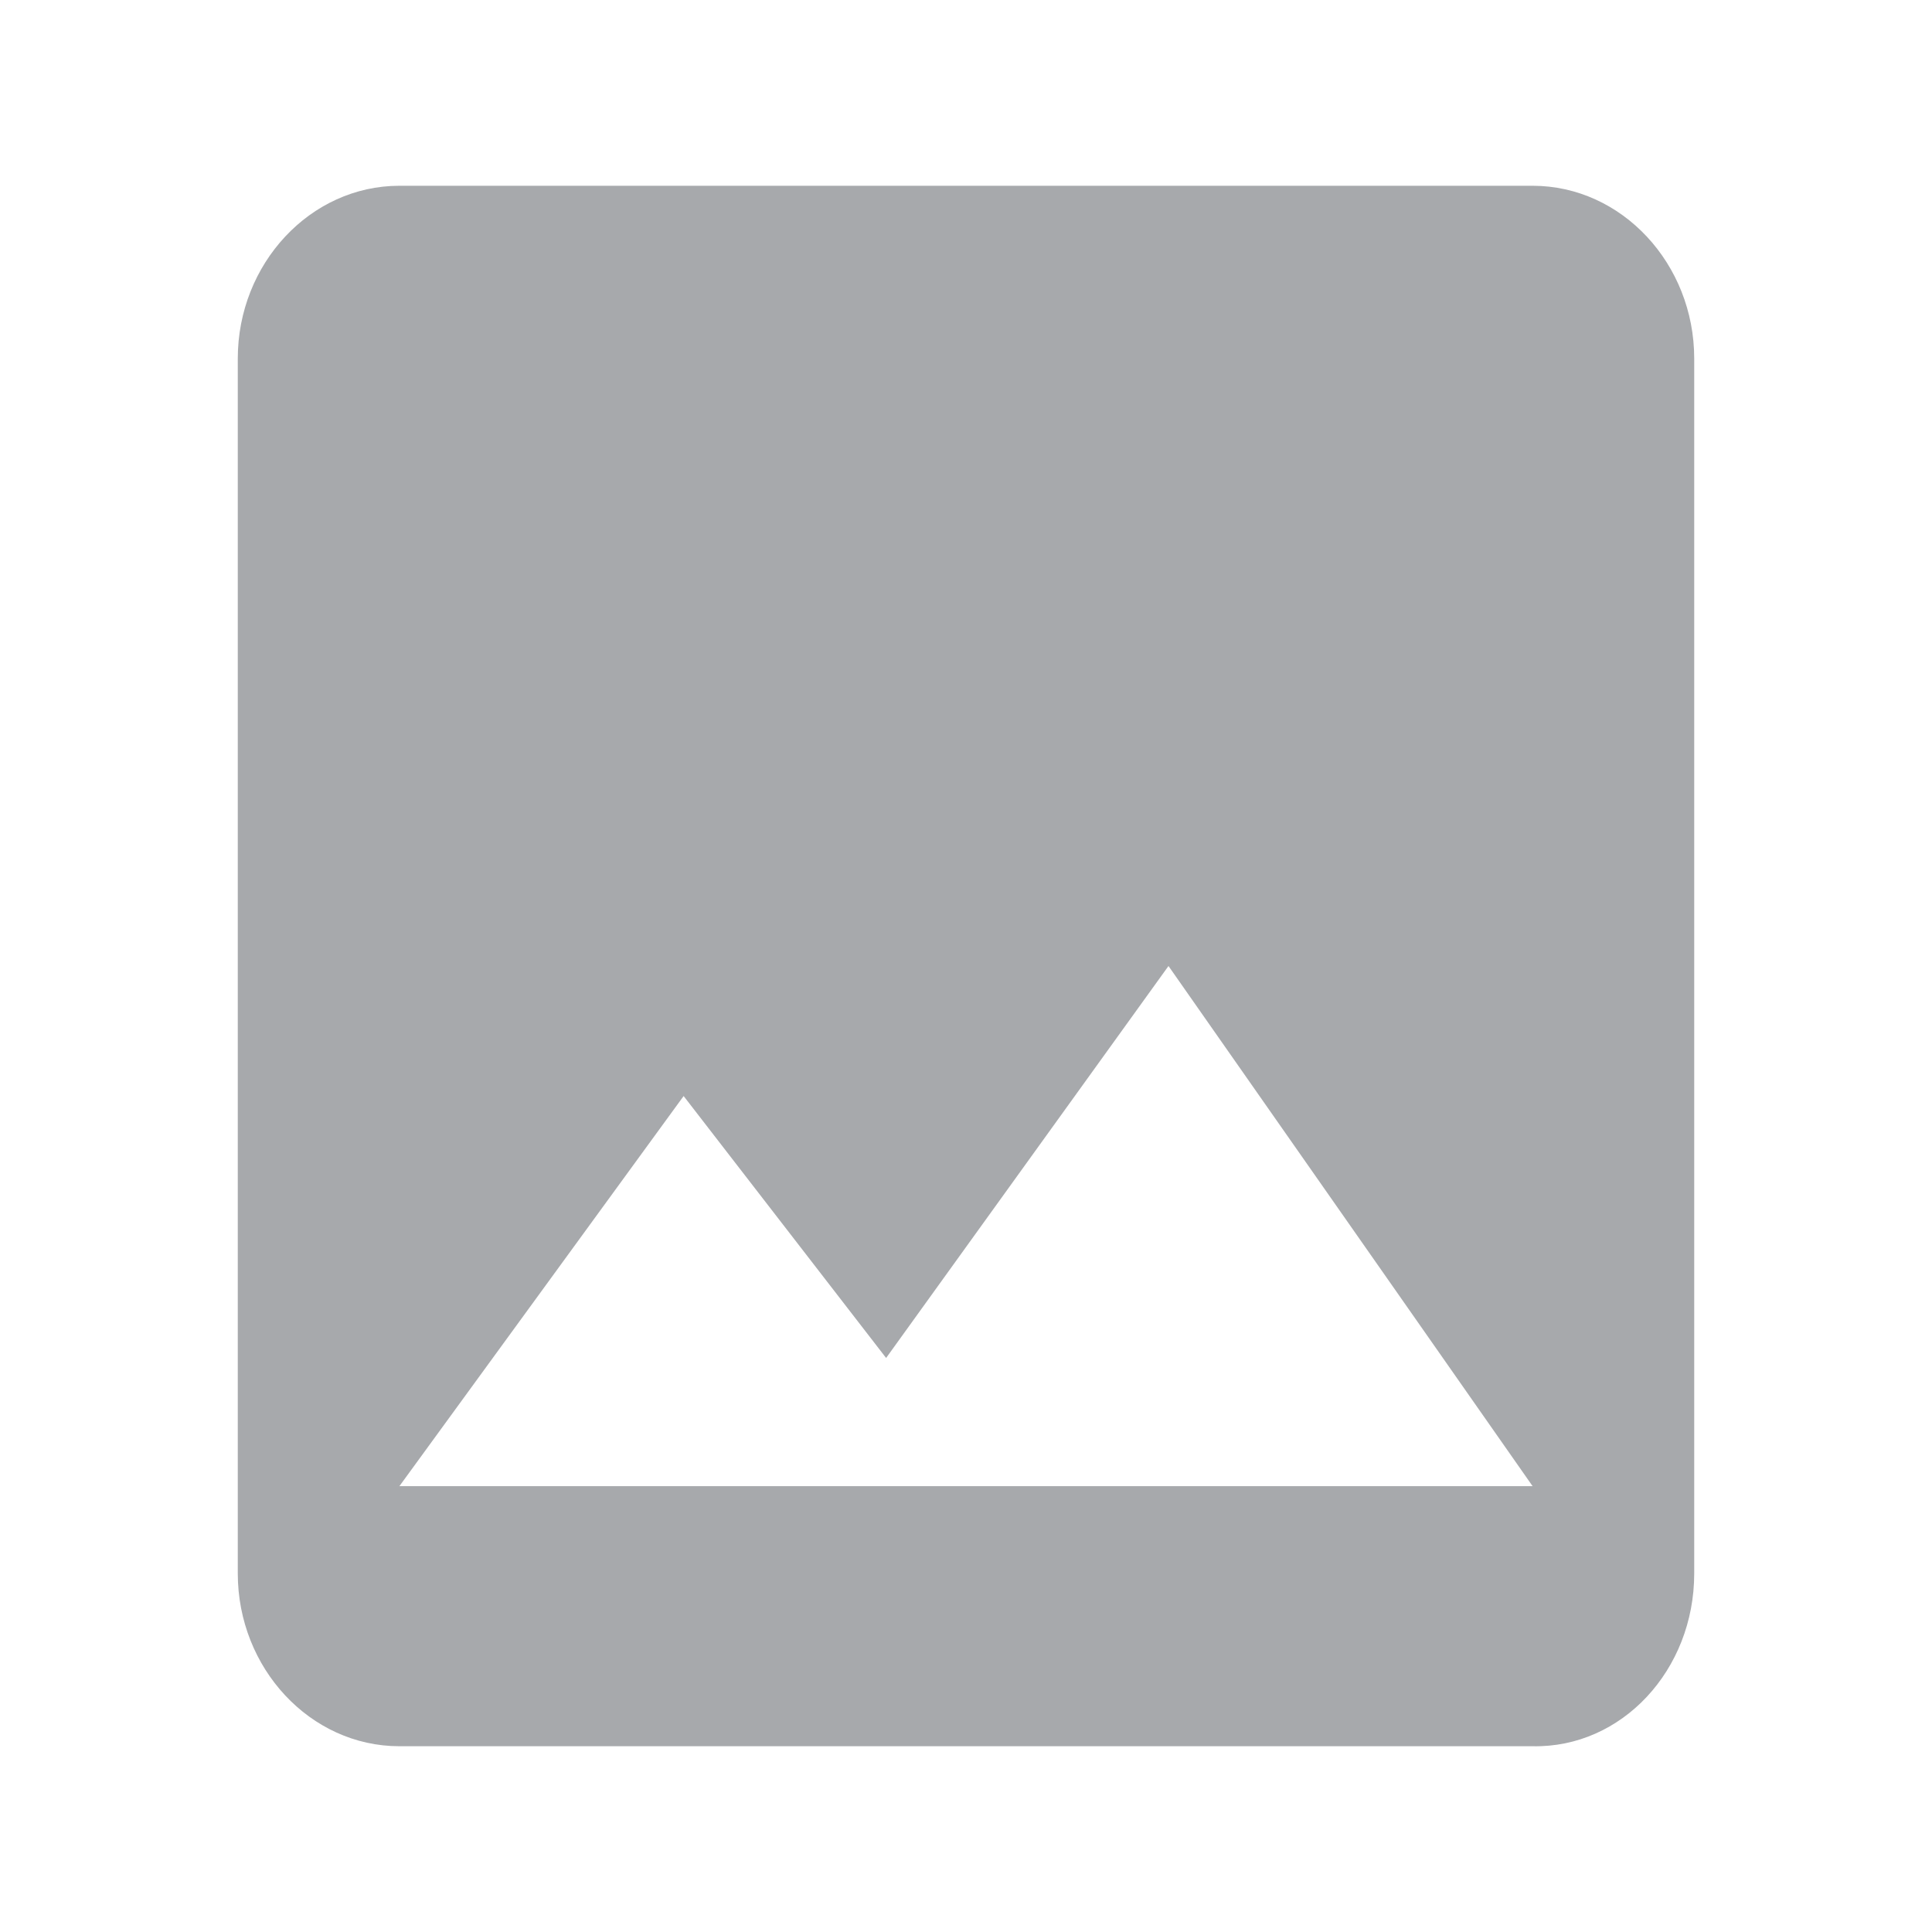
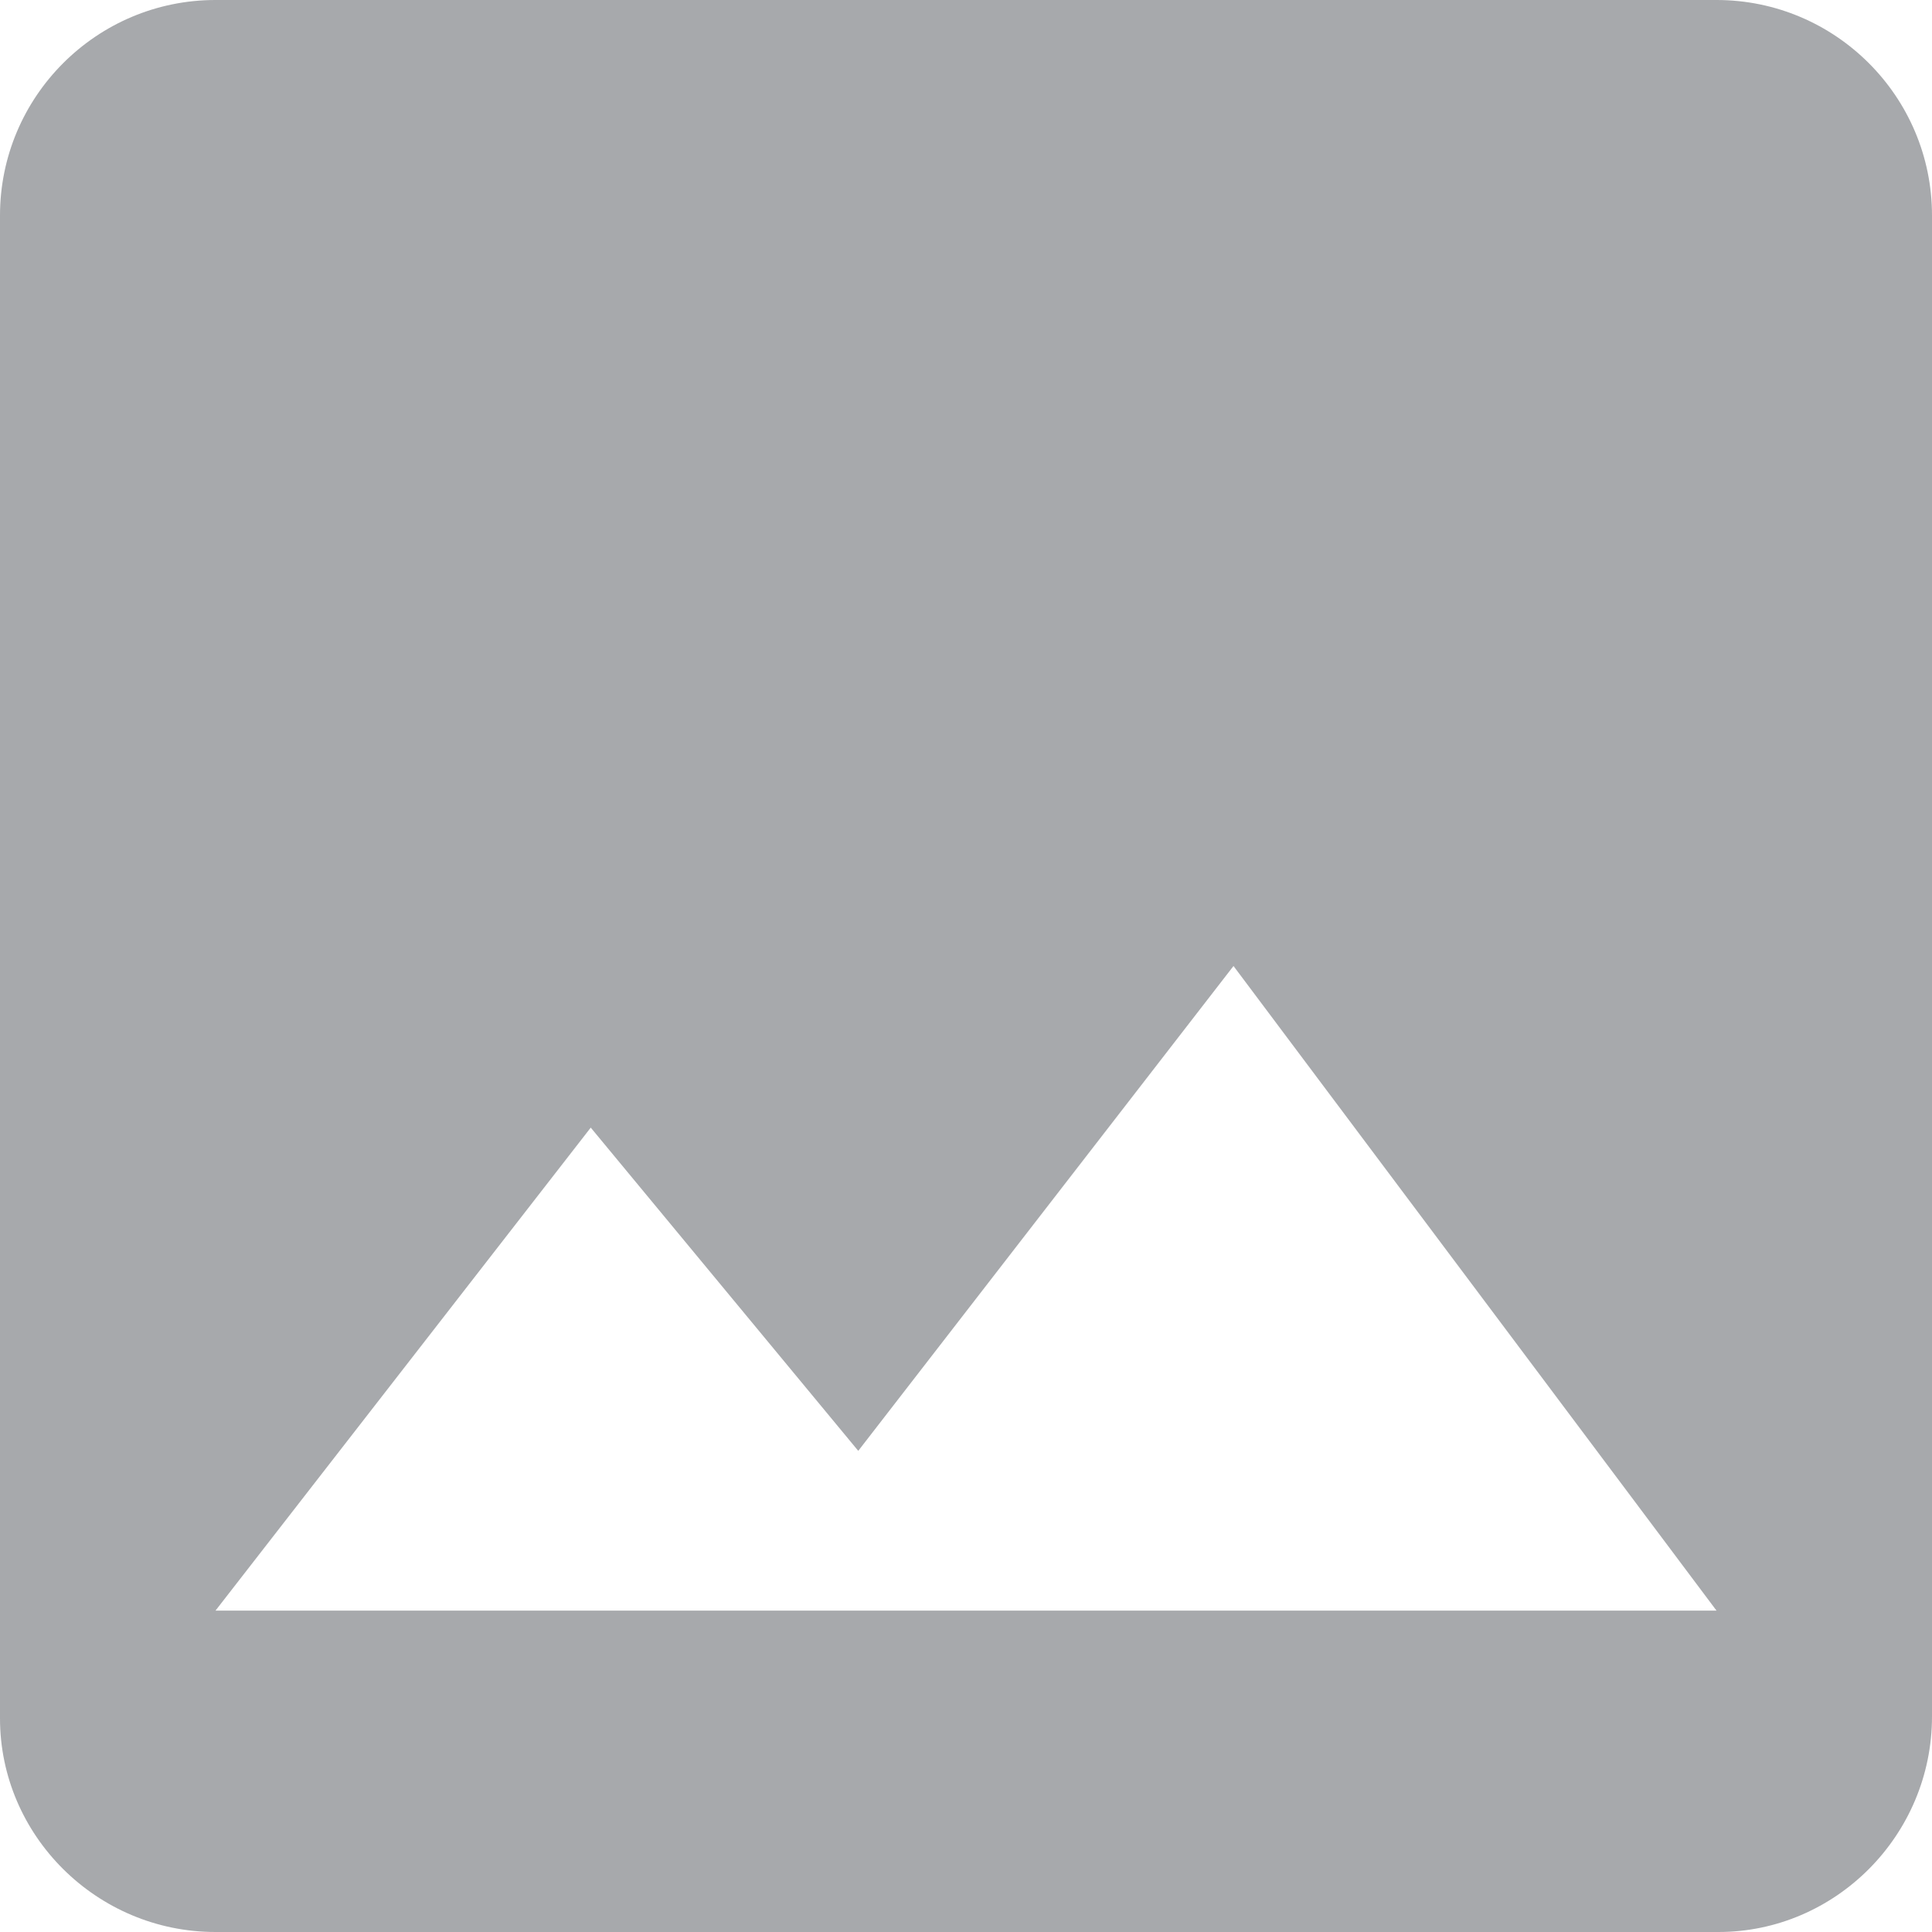
<svg xmlns="http://www.w3.org/2000/svg" version="1.1" id="Livello_1" x="0px" y="0px" viewBox="0 0 104 104" style="enable-background:new 0 0 104 104;" xml:space="preserve">
  <style type="text/css">
	.st0{fill:none;}
	.st1{fill:#A7A9AC;}
</style>
  <rect class="st0" width="104" height="104" />
-   <path class="st1" d="M91.2,84.7V19.3c0-5.1-3.9-9.3-8.7-9.3h-61c-4.8,0-8.7,4.2-8.7,9.3v65.4c0,5.1,3.9,9.3,8.7,9.3h61  C87.3,94.1,91.2,89.9,91.2,84.7z M36.8,59l10.9,14.1L62.9,52l19.6,28h-61L36.8,59z" />
+   <path class="st1" d="M104,92.4V11.6C104,5.2,98.8,0,92.4,0H11.6C5.2,0,0,5.2,0,11.6v80.9C0,98.8,5.2,104,11.6,104h80.9  C98.8,104,104,98.8,104,92.4z M31.8,60.7l14.4,17.4L66.4,52l26,34.7H11.6L31.8,60.7z" />
</svg>
